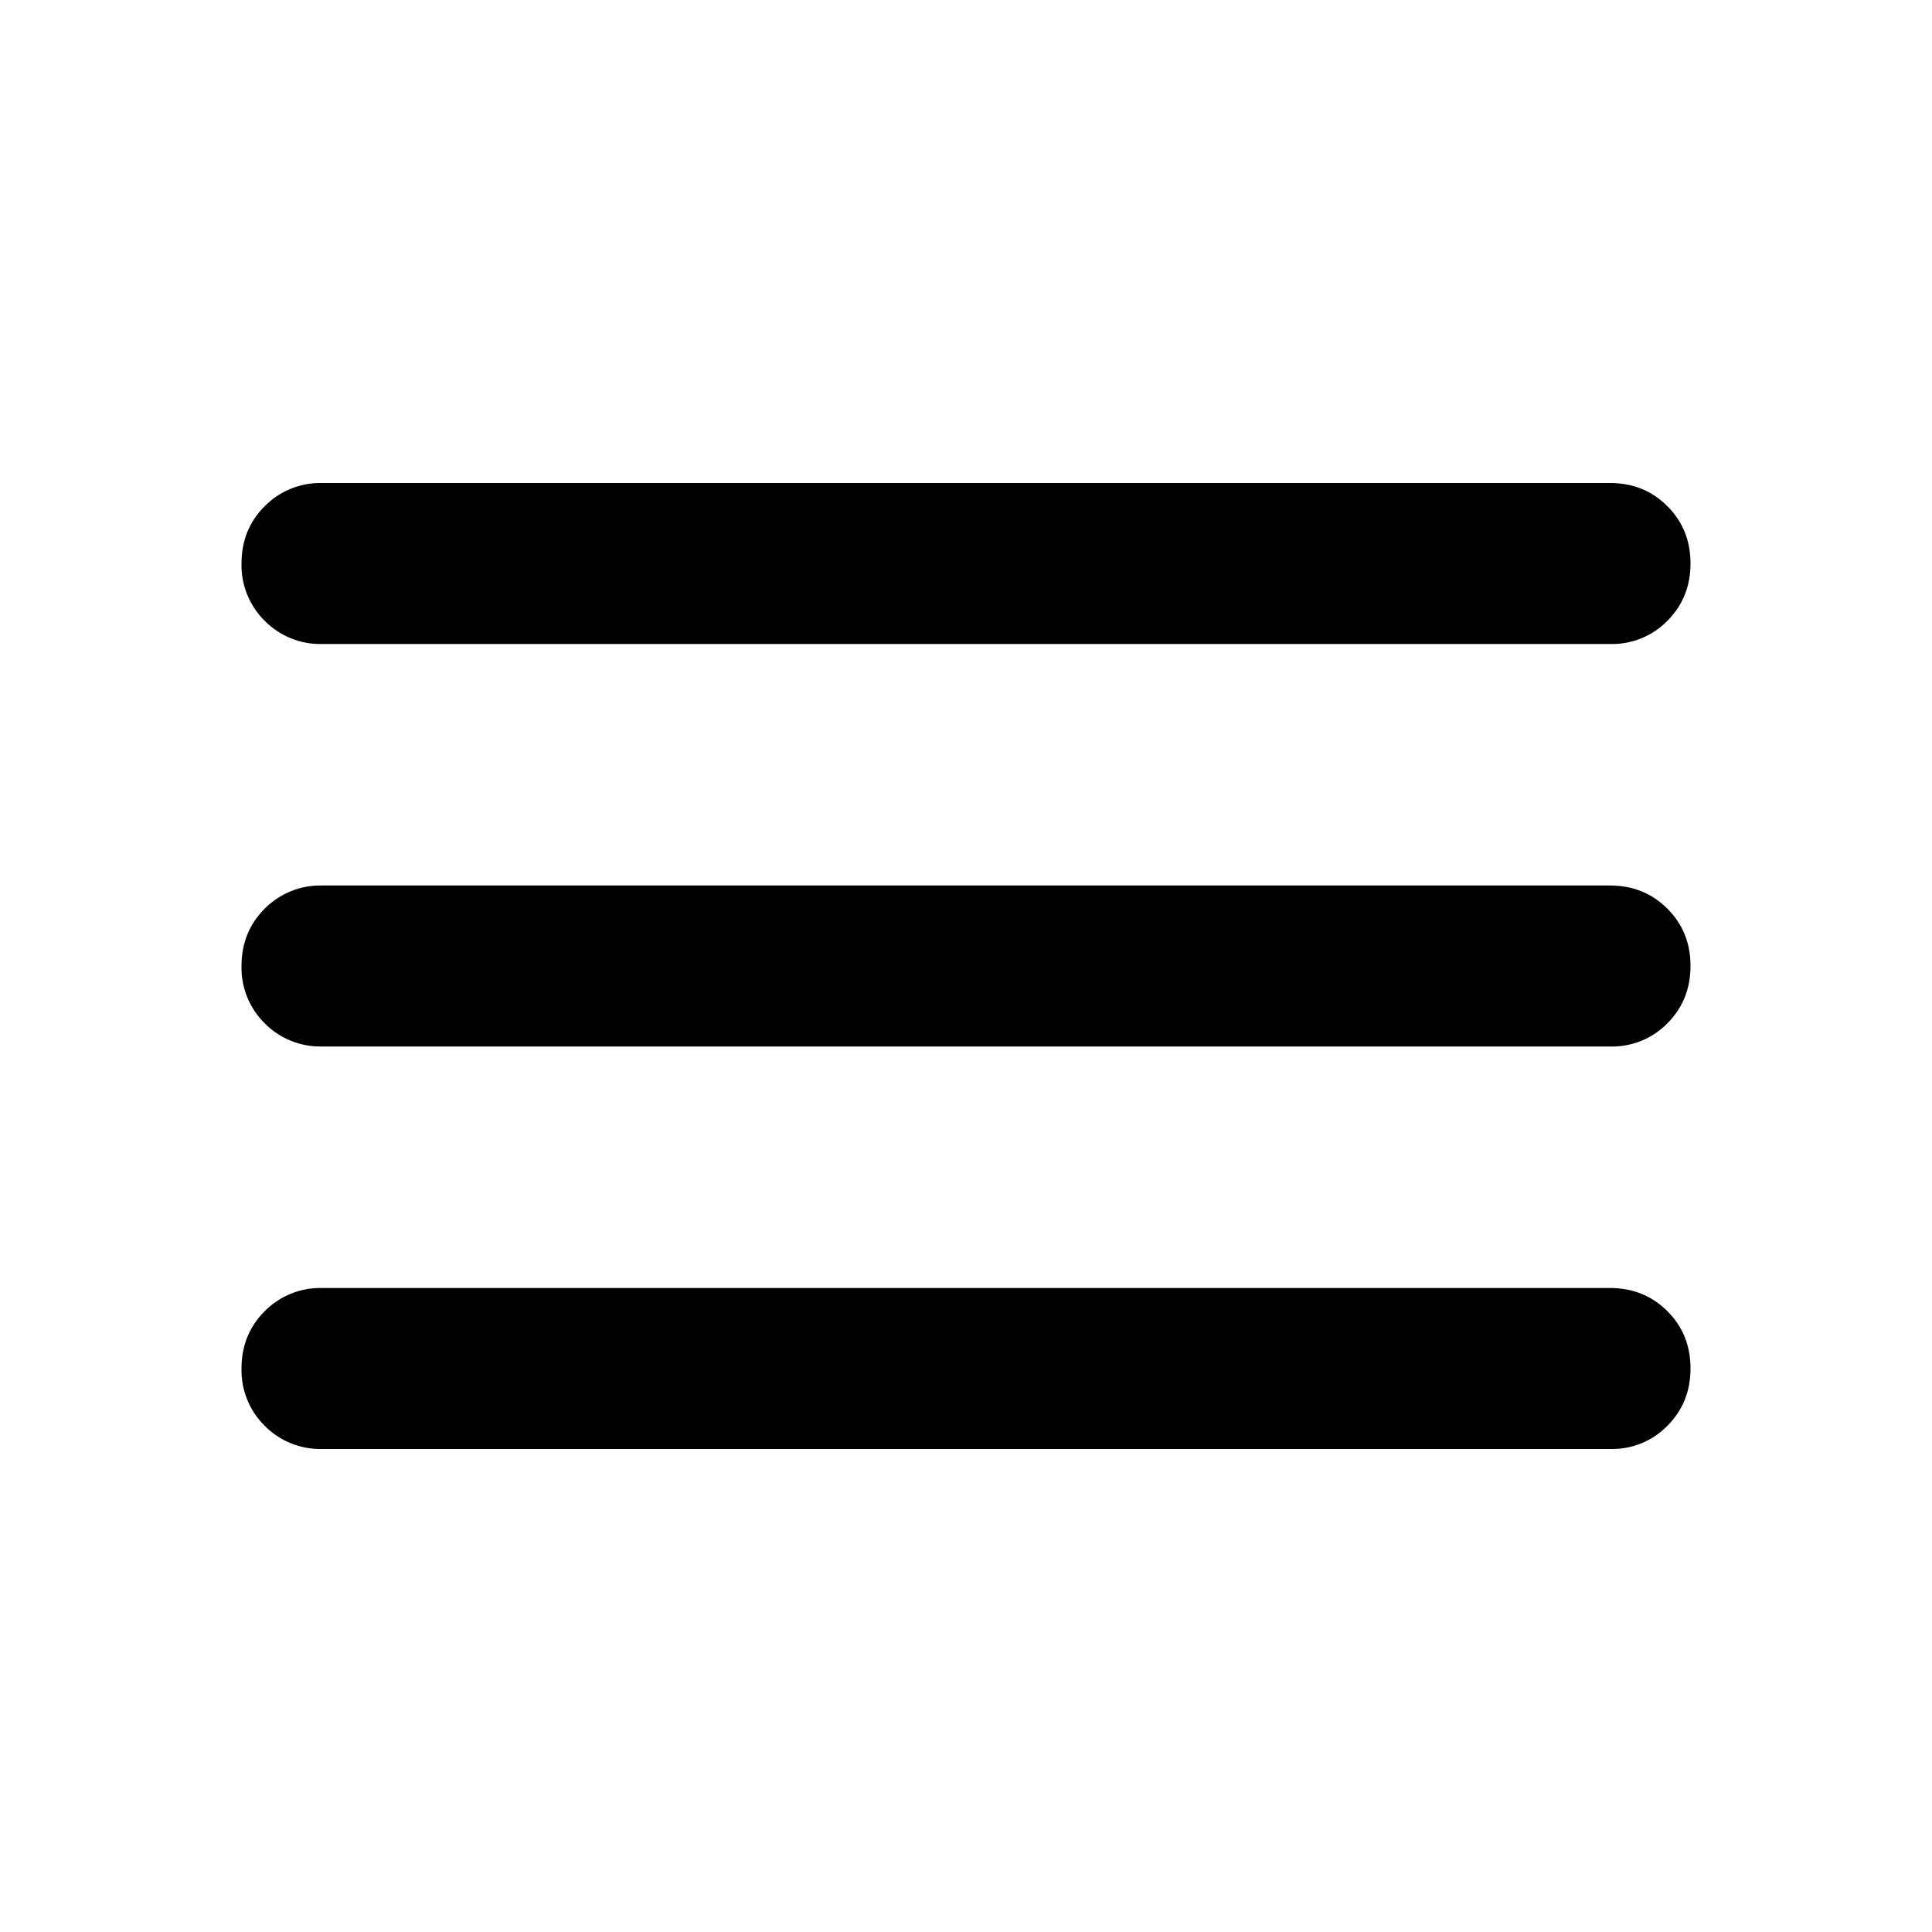
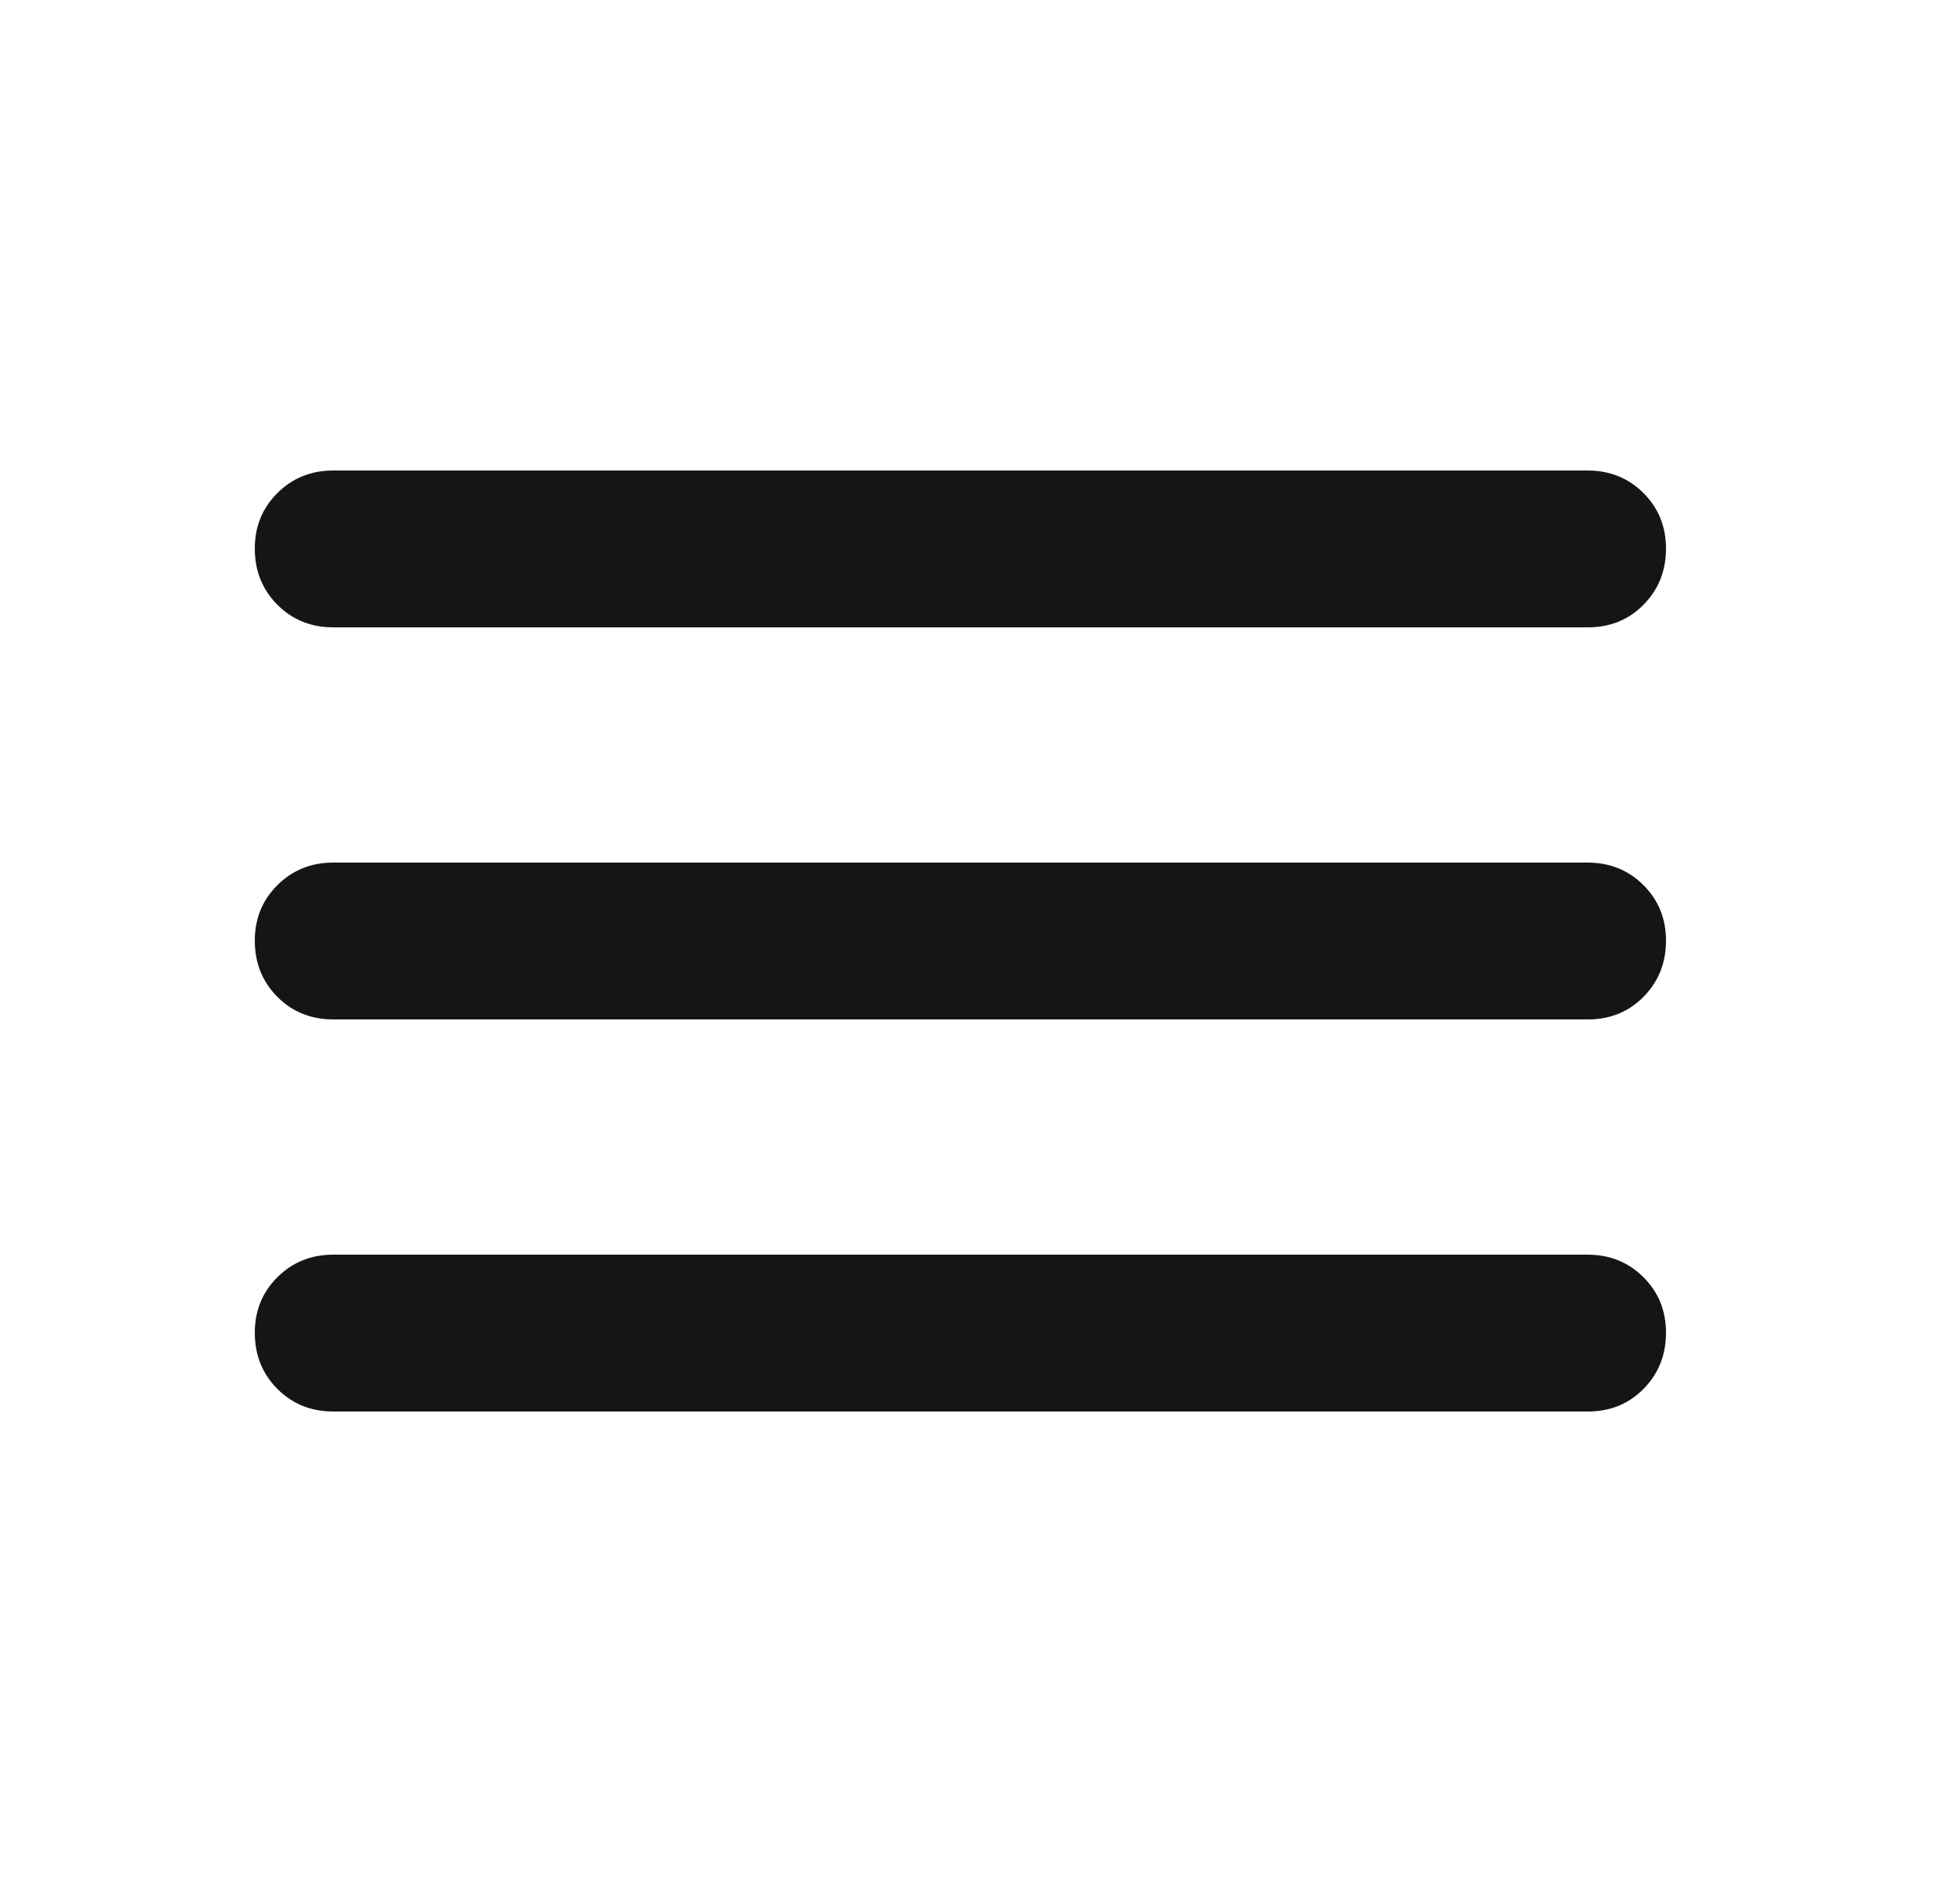
- <svg viewBox="0 0 24 24">
-   <path d="M4 18a.97.97 0 0 1-.712-.288A.97.97 0 0 1 3 17q0-.424.288-.712A.97.97 0 0 1 4 16h16q.425 0 .713.288T21 17q0 .424-.288.713A.96.96 0 0 1 20 18zm0-5a.97.97 0 0 1-.712-.288A.97.97 0 0 1 3 12q0-.424.288-.712A.97.97 0 0 1 4 11h16q.425 0 .713.288T21 12q0 .424-.288.713A.96.96 0 0 1 20 13zm0-5a.97.97 0 0 1-.712-.288A.97.97 0 0 1 3 7q0-.424.288-.712A.97.97 0 0 1 4 6h16q.425 0 .713.288.288.289.287.712 0 .424-.288.713A.96.96 0 0 1 20 8z" />
+ <svg xmlns="http://www.w3.org/2000/svg" width="25" height="24" viewBox="0 0 25 24" fill="none">
+   <path d="M4.25 18C3.967 18 3.729 17.904 3.538 17.712C3.347 17.52 3.251 17.283 3.25 17C3.249 16.717 3.345 16.48 3.538 16.288C3.731 16.096 3.968 16 4.25 16H20.25C20.533 16 20.771 16.096 20.963 16.288C21.155 16.48 21.251 16.717 21.25 17C21.249 17.283 21.153 17.52 20.962 17.713C20.771 17.906 20.533 18.001 20.25 18H4.25ZM4.25 13C3.967 13 3.729 12.904 3.538 12.712C3.347 12.52 3.251 12.283 3.25 12C3.249 11.717 3.345 11.48 3.538 11.288C3.731 11.096 3.968 11 4.25 11H20.25C20.533 11 20.771 11.096 20.963 11.288C21.155 11.48 21.251 11.717 21.25 12C21.249 12.283 21.153 12.52 20.962 12.713C20.771 12.906 20.533 13.001 20.25 13H4.25ZM4.25 8C3.967 8 3.729 7.904 3.538 7.712C3.347 7.52 3.251 7.283 3.25 7C3.249 6.717 3.345 6.48 3.538 6.288C3.731 6.096 3.968 6 4.25 6H20.25C20.533 6 20.771 6.096 20.963 6.288C21.155 6.48 21.251 6.717 21.25 7C21.249 7.283 21.153 7.52 20.962 7.713C20.771 7.906 20.533 8.001 20.25 8H4.25Z" fill="#151515" />
</svg>
